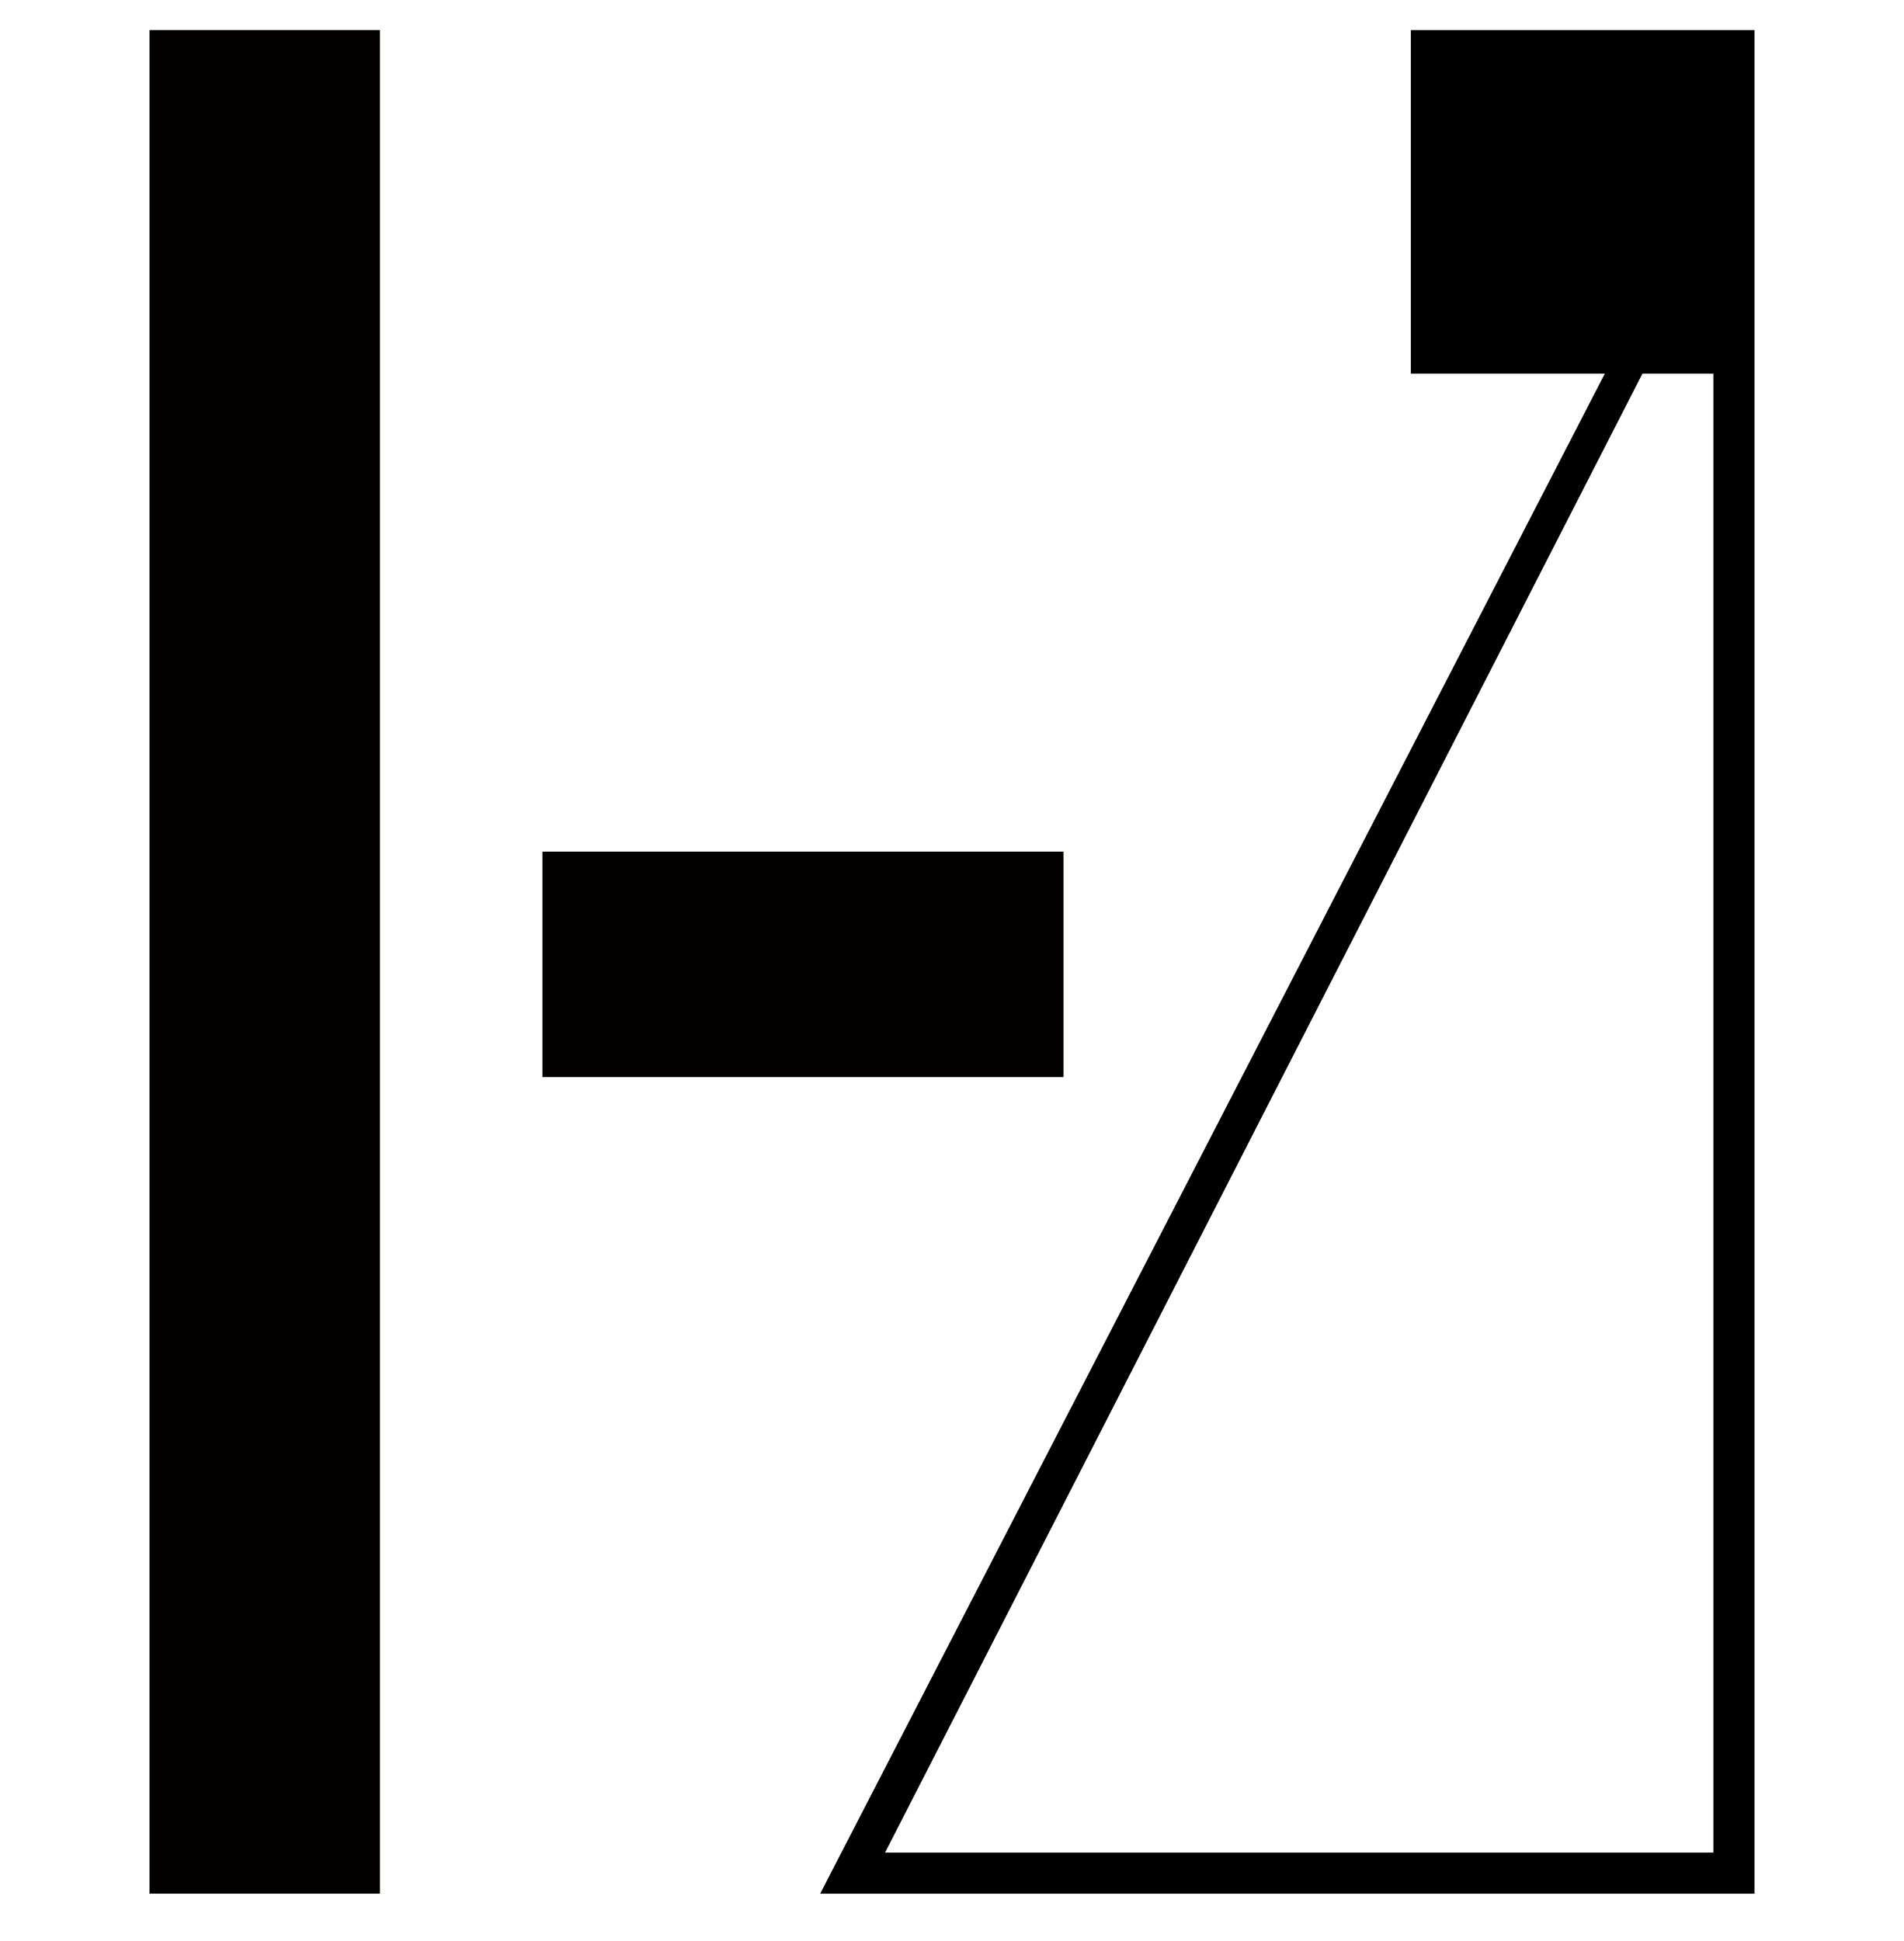
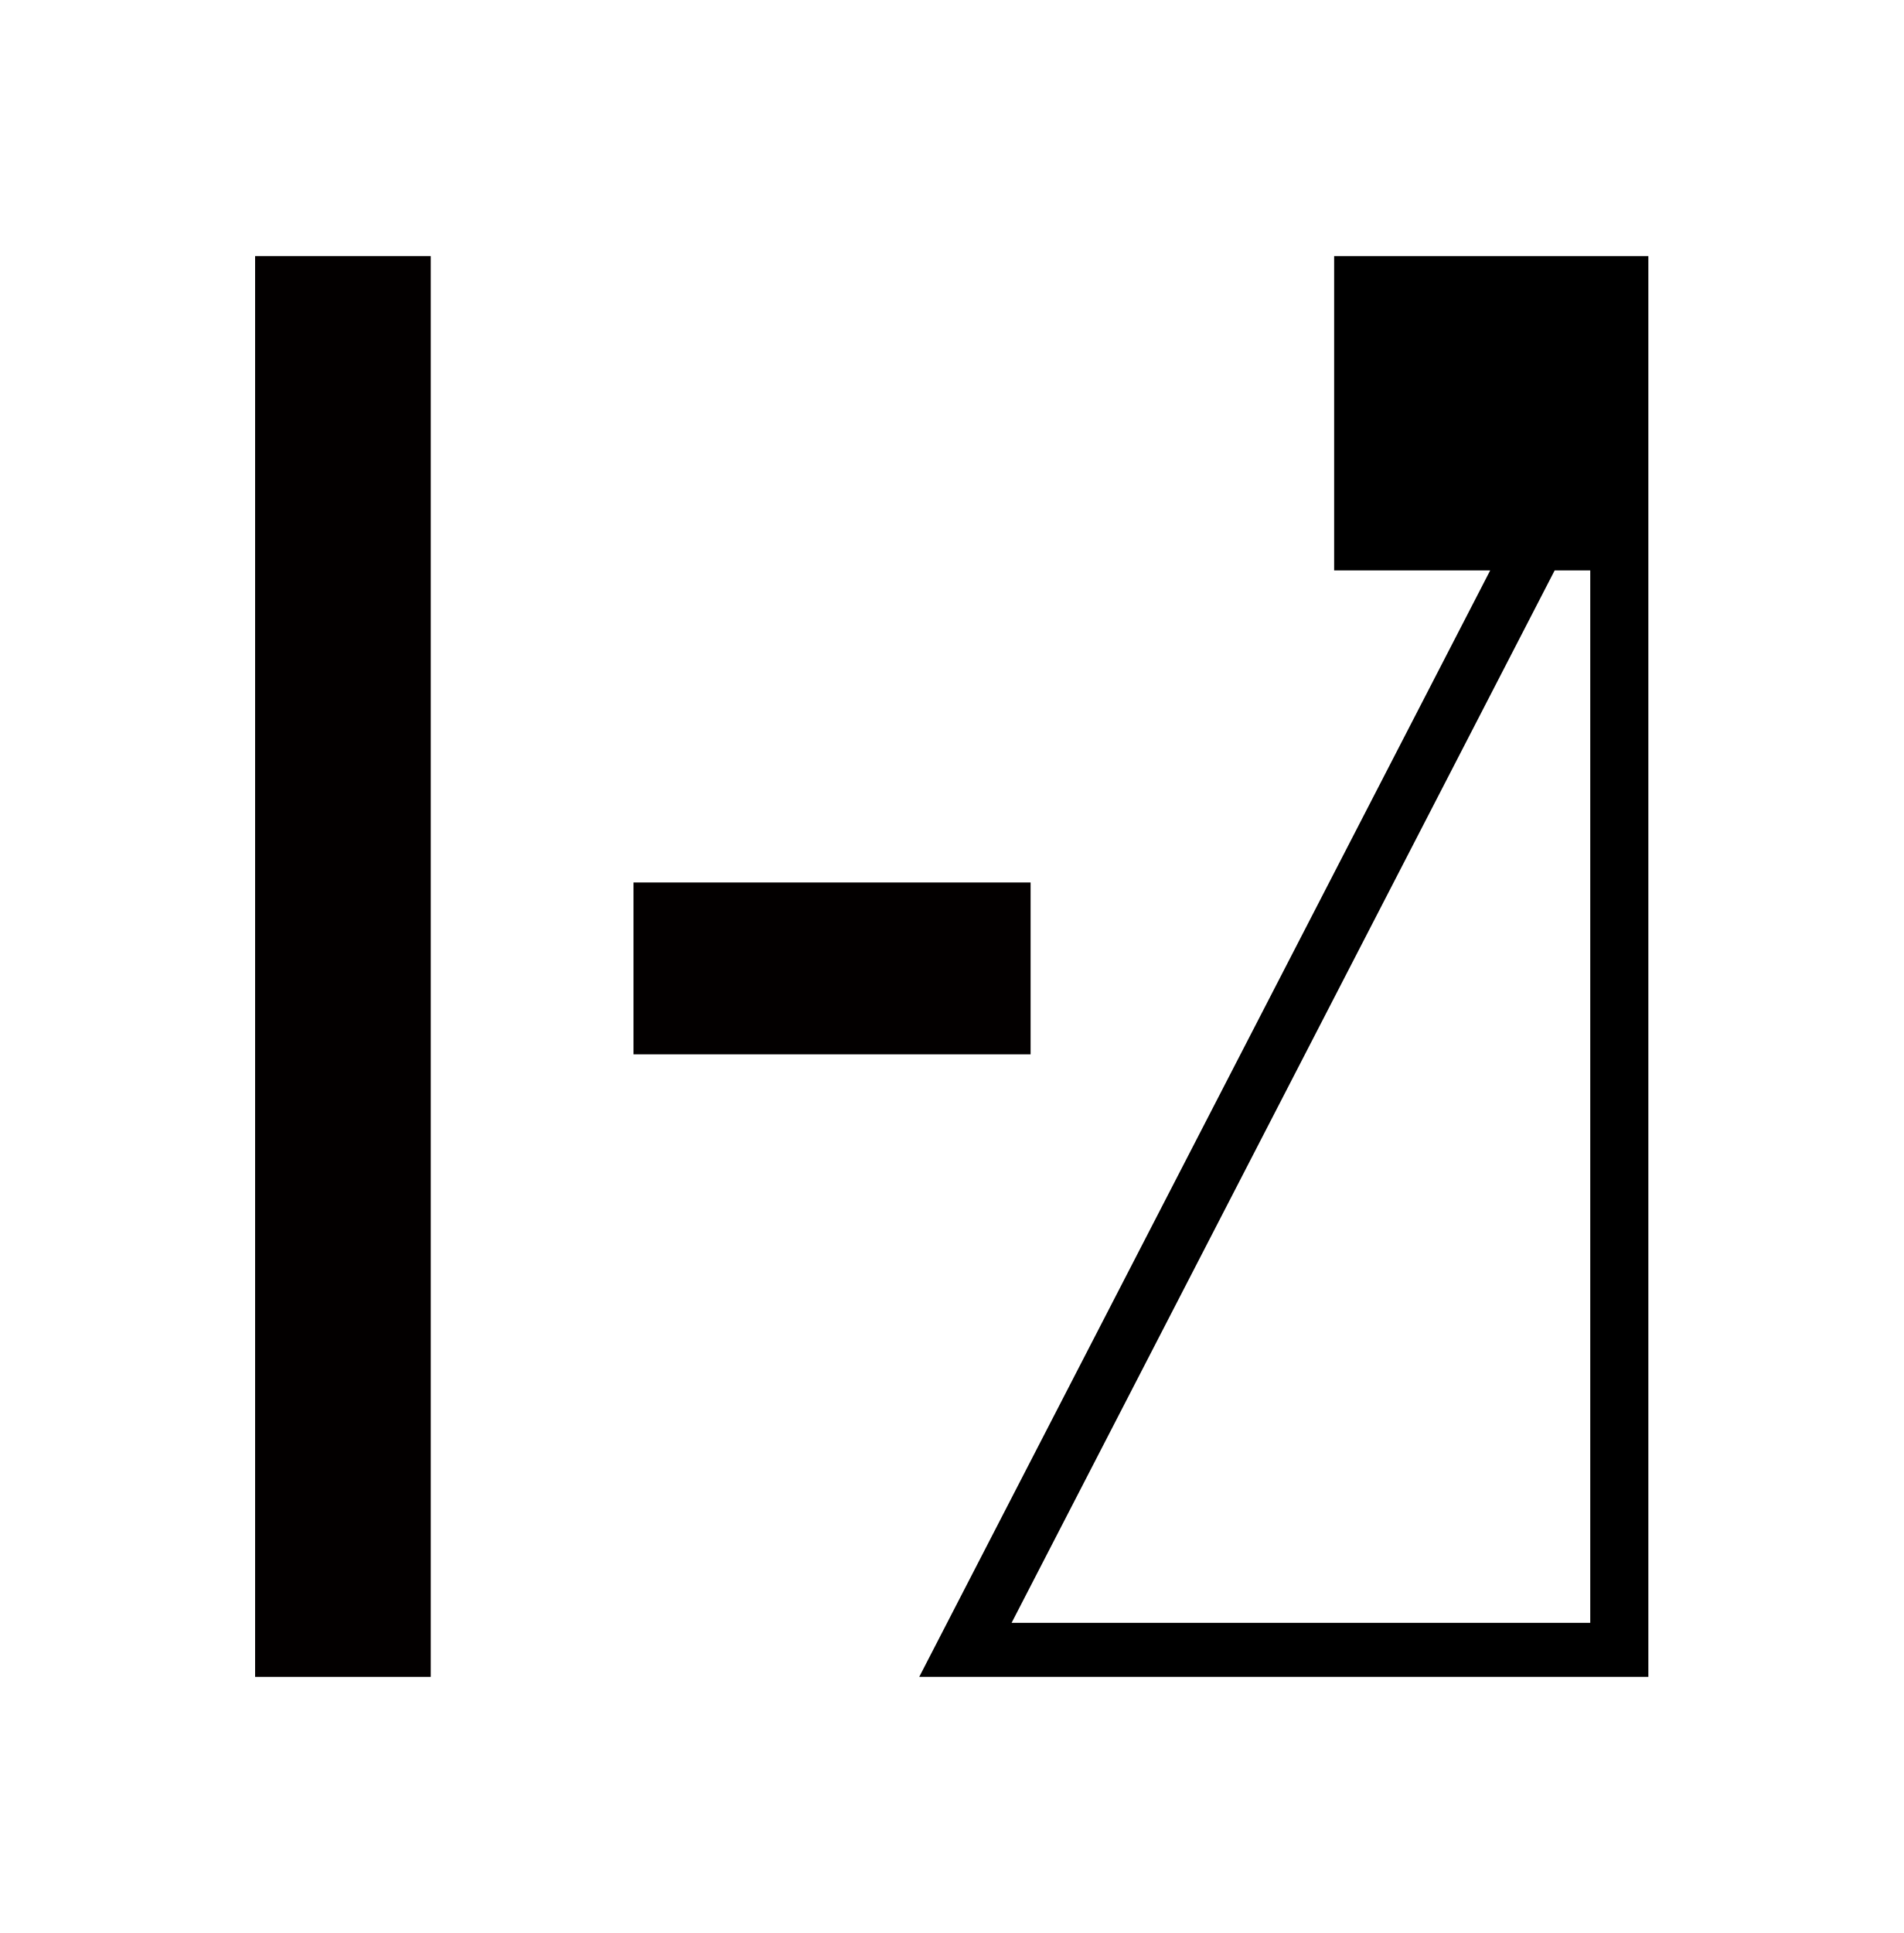
- <svg xmlns="http://www.w3.org/2000/svg" version="1.1" viewBox="-10 0 980.785 1000" id="svg1" xml:space="preserve" width="980.785" height="1000">
+ <svg xmlns="http://www.w3.org/2000/svg" width="984.915mm" height="1000mm" viewBox="0 0 984.915 1000" version="1.1" id="svg1" xml:space="preserve">
  <defs id="defs1" />
-   <g id="layer2" style="display:inline">
-     <path id="path1" style="stroke-width:1.114" d="M 716.756 15.486 L 716.756 192.514 L 816.678 192.514 L 412.496 975.615 L 893.785 975.615 L 893.785 192.514 L 893.785 43.119 L 893.785 15.486 L 716.756 15.486 z M 836.055 192.514 L 872.617 192.514 L 872.617 954.447 L 445.92 954.447 L 836.055 192.514 z " />
-   </g>
-   <g id="layer9" style="display:inline">
-     <rect style="fill:#030000;fill-opacity:1;stroke:none;stroke-width:7.631;stroke-linecap:round;stroke-linejoin:round;stroke-dashoffset:13.937" id="rect7" width="118.726" height="960.129" x="67" y="15.486" />
-     <rect style="fill:#030000;fill-opacity:1;stroke:none;stroke-width:7.559;stroke-linecap:round;stroke-linejoin:round;stroke-dashoffset:13.937" id="rect8" width="268.423" height="116.145" x="269.423" y="438.768" />
+   <path id="path1" style="display:inline;stroke-width:0.873" d="M 690.334 132.5 L 690.334 295.081 L 771.087 295.081 L 475.646 867.5 L 852.915 867.5 L 852.915 295.081 L 852.915 136.539 L 852.915 132.5 L 690.334 132.5 z M 804.448 295.081 L 822.854 295.081 L 822.854 839.535 L 523.438 839.535 L 804.448 295.081 z " />
+   <g id="g1" transform="matrix(3.214791,0,0,3.214791,-3421.183,70.2937)">
+     <rect style="fill:#030000;fill-opacity:1;stroke:none;stroke-width:1.817;stroke-linecap:round;stroke-linejoin:round;stroke-dashoffset:13.937" id="rect7" width="28.272" height="228.631" x="1105.261" y="19.35" />
+     <rect style="fill:#030000;fill-opacity:1;stroke:none;stroke-width:1.8;stroke-linecap:round;stroke-linejoin:round;stroke-dashoffset:13.937" id="rect8" width="63.918" height="27.657" x="1166.163" y="120.144" />
  </g>
</svg>
